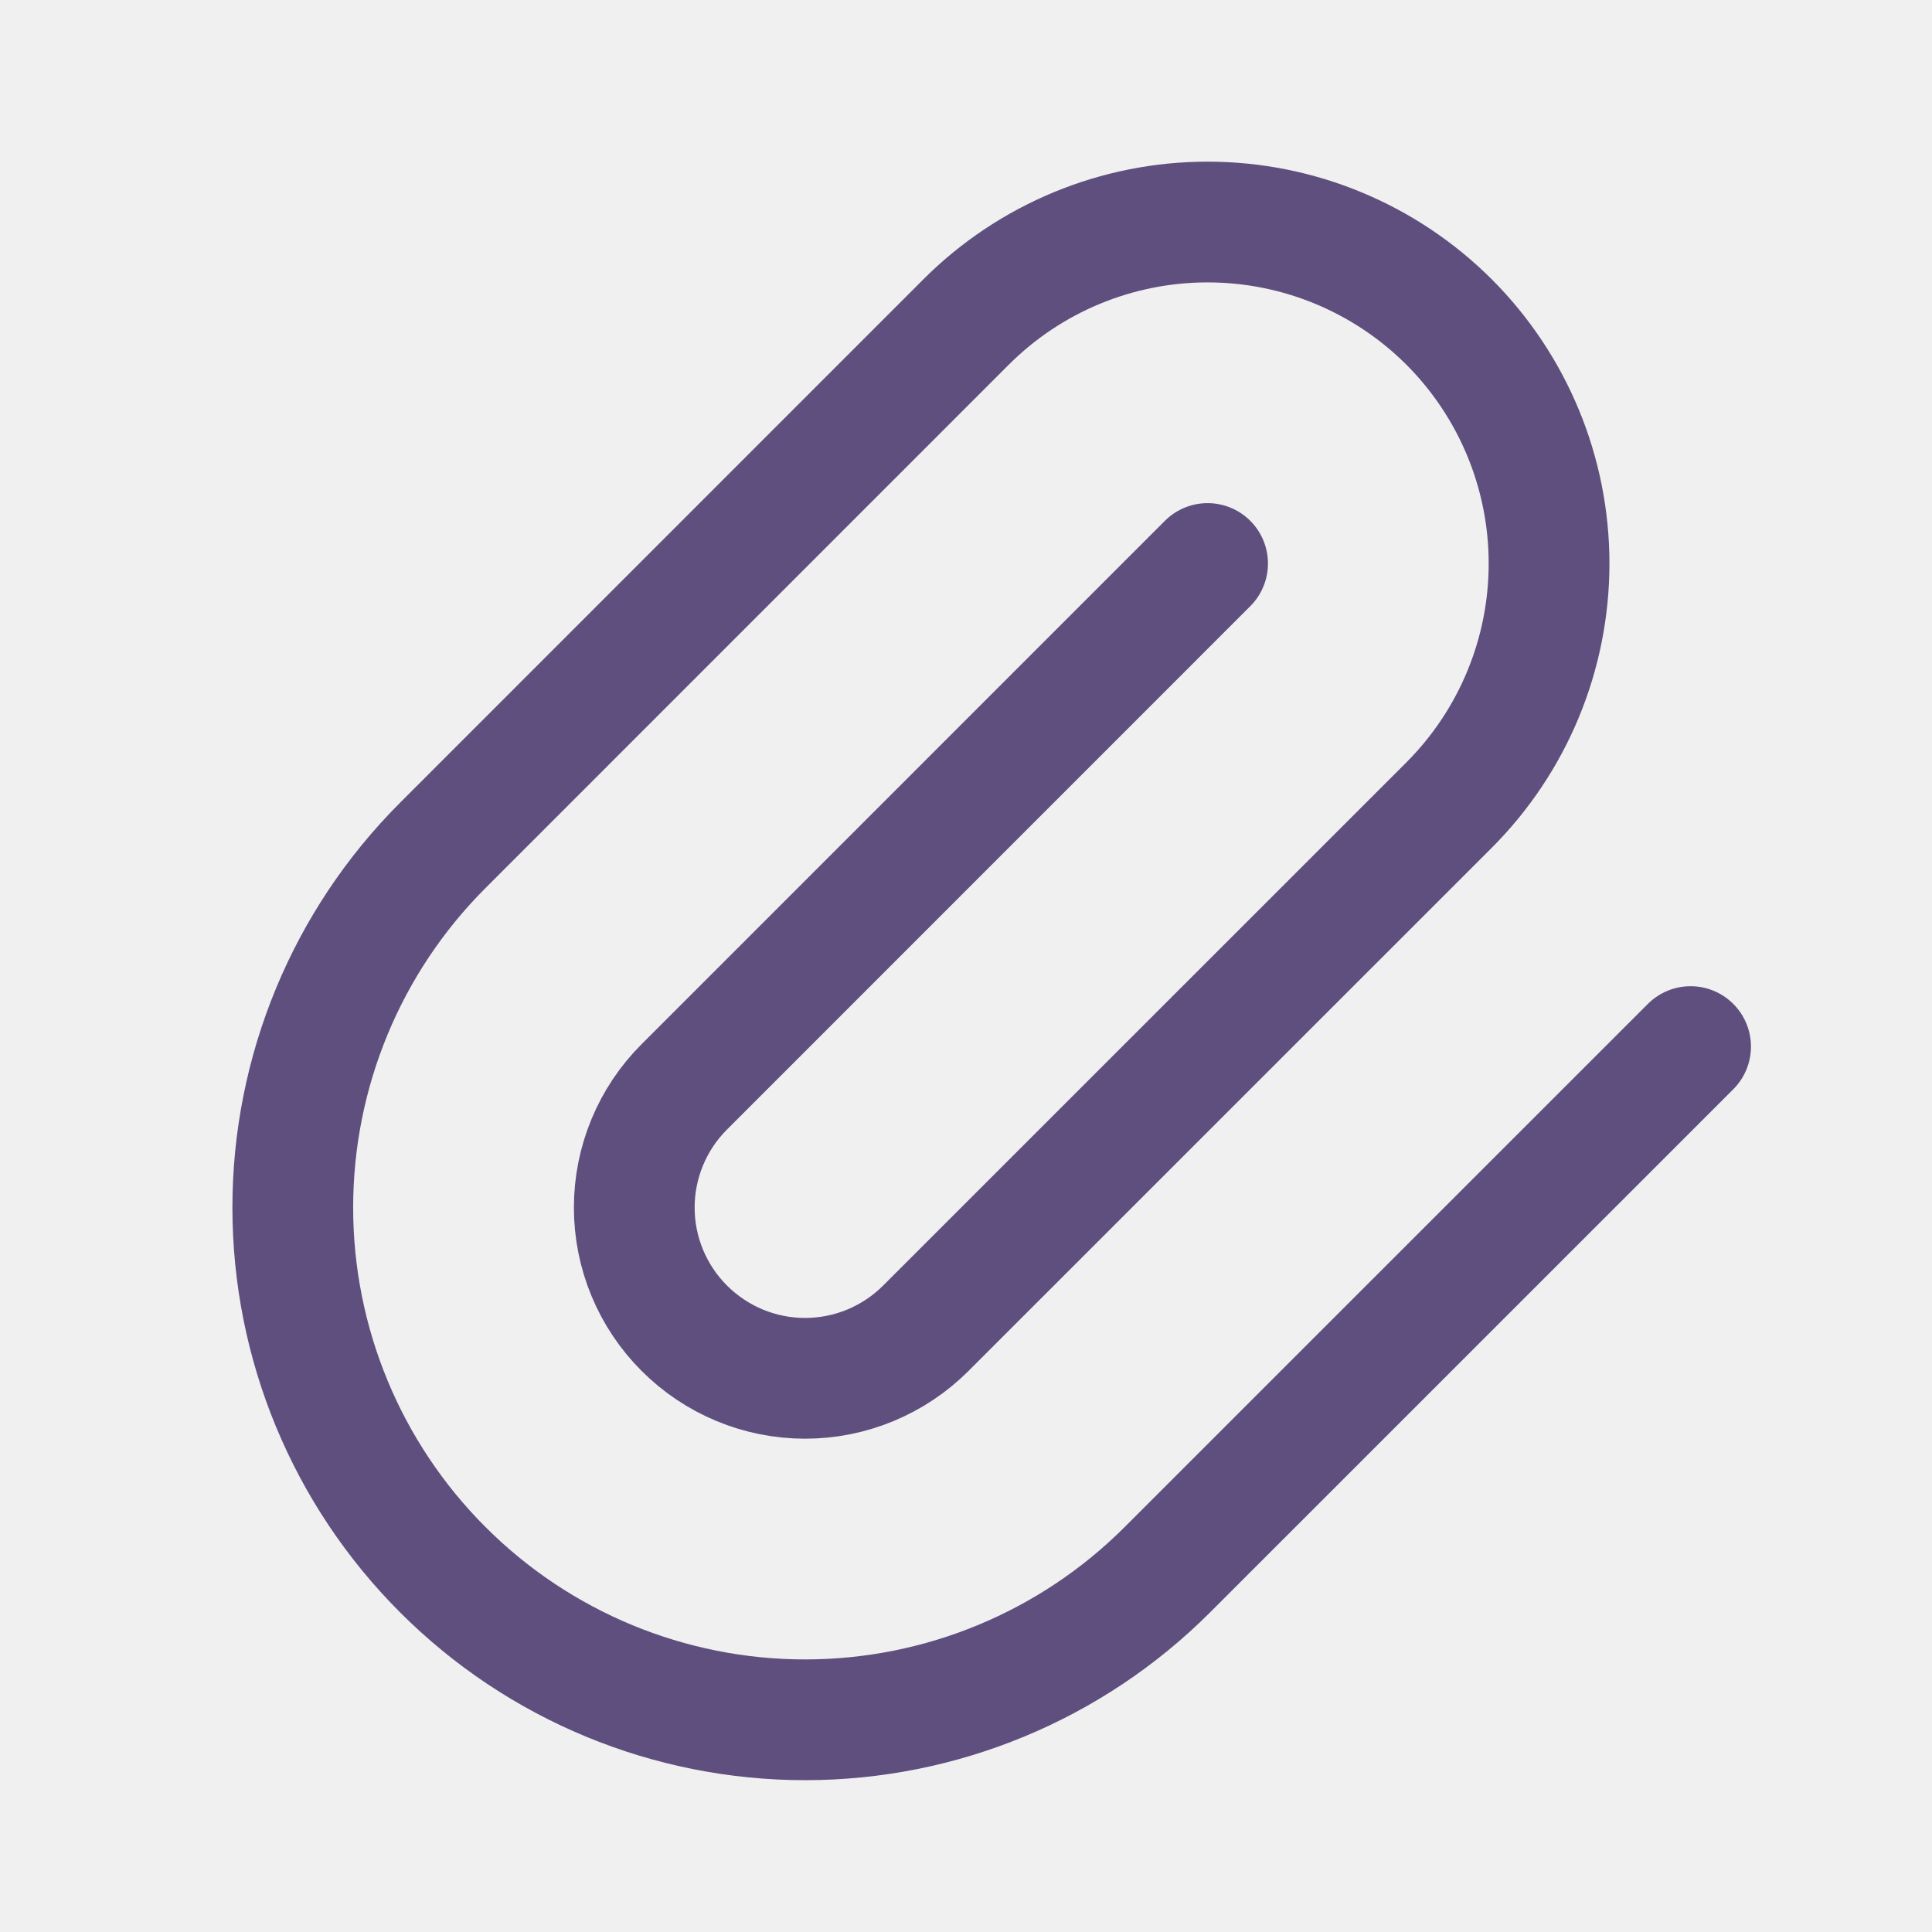
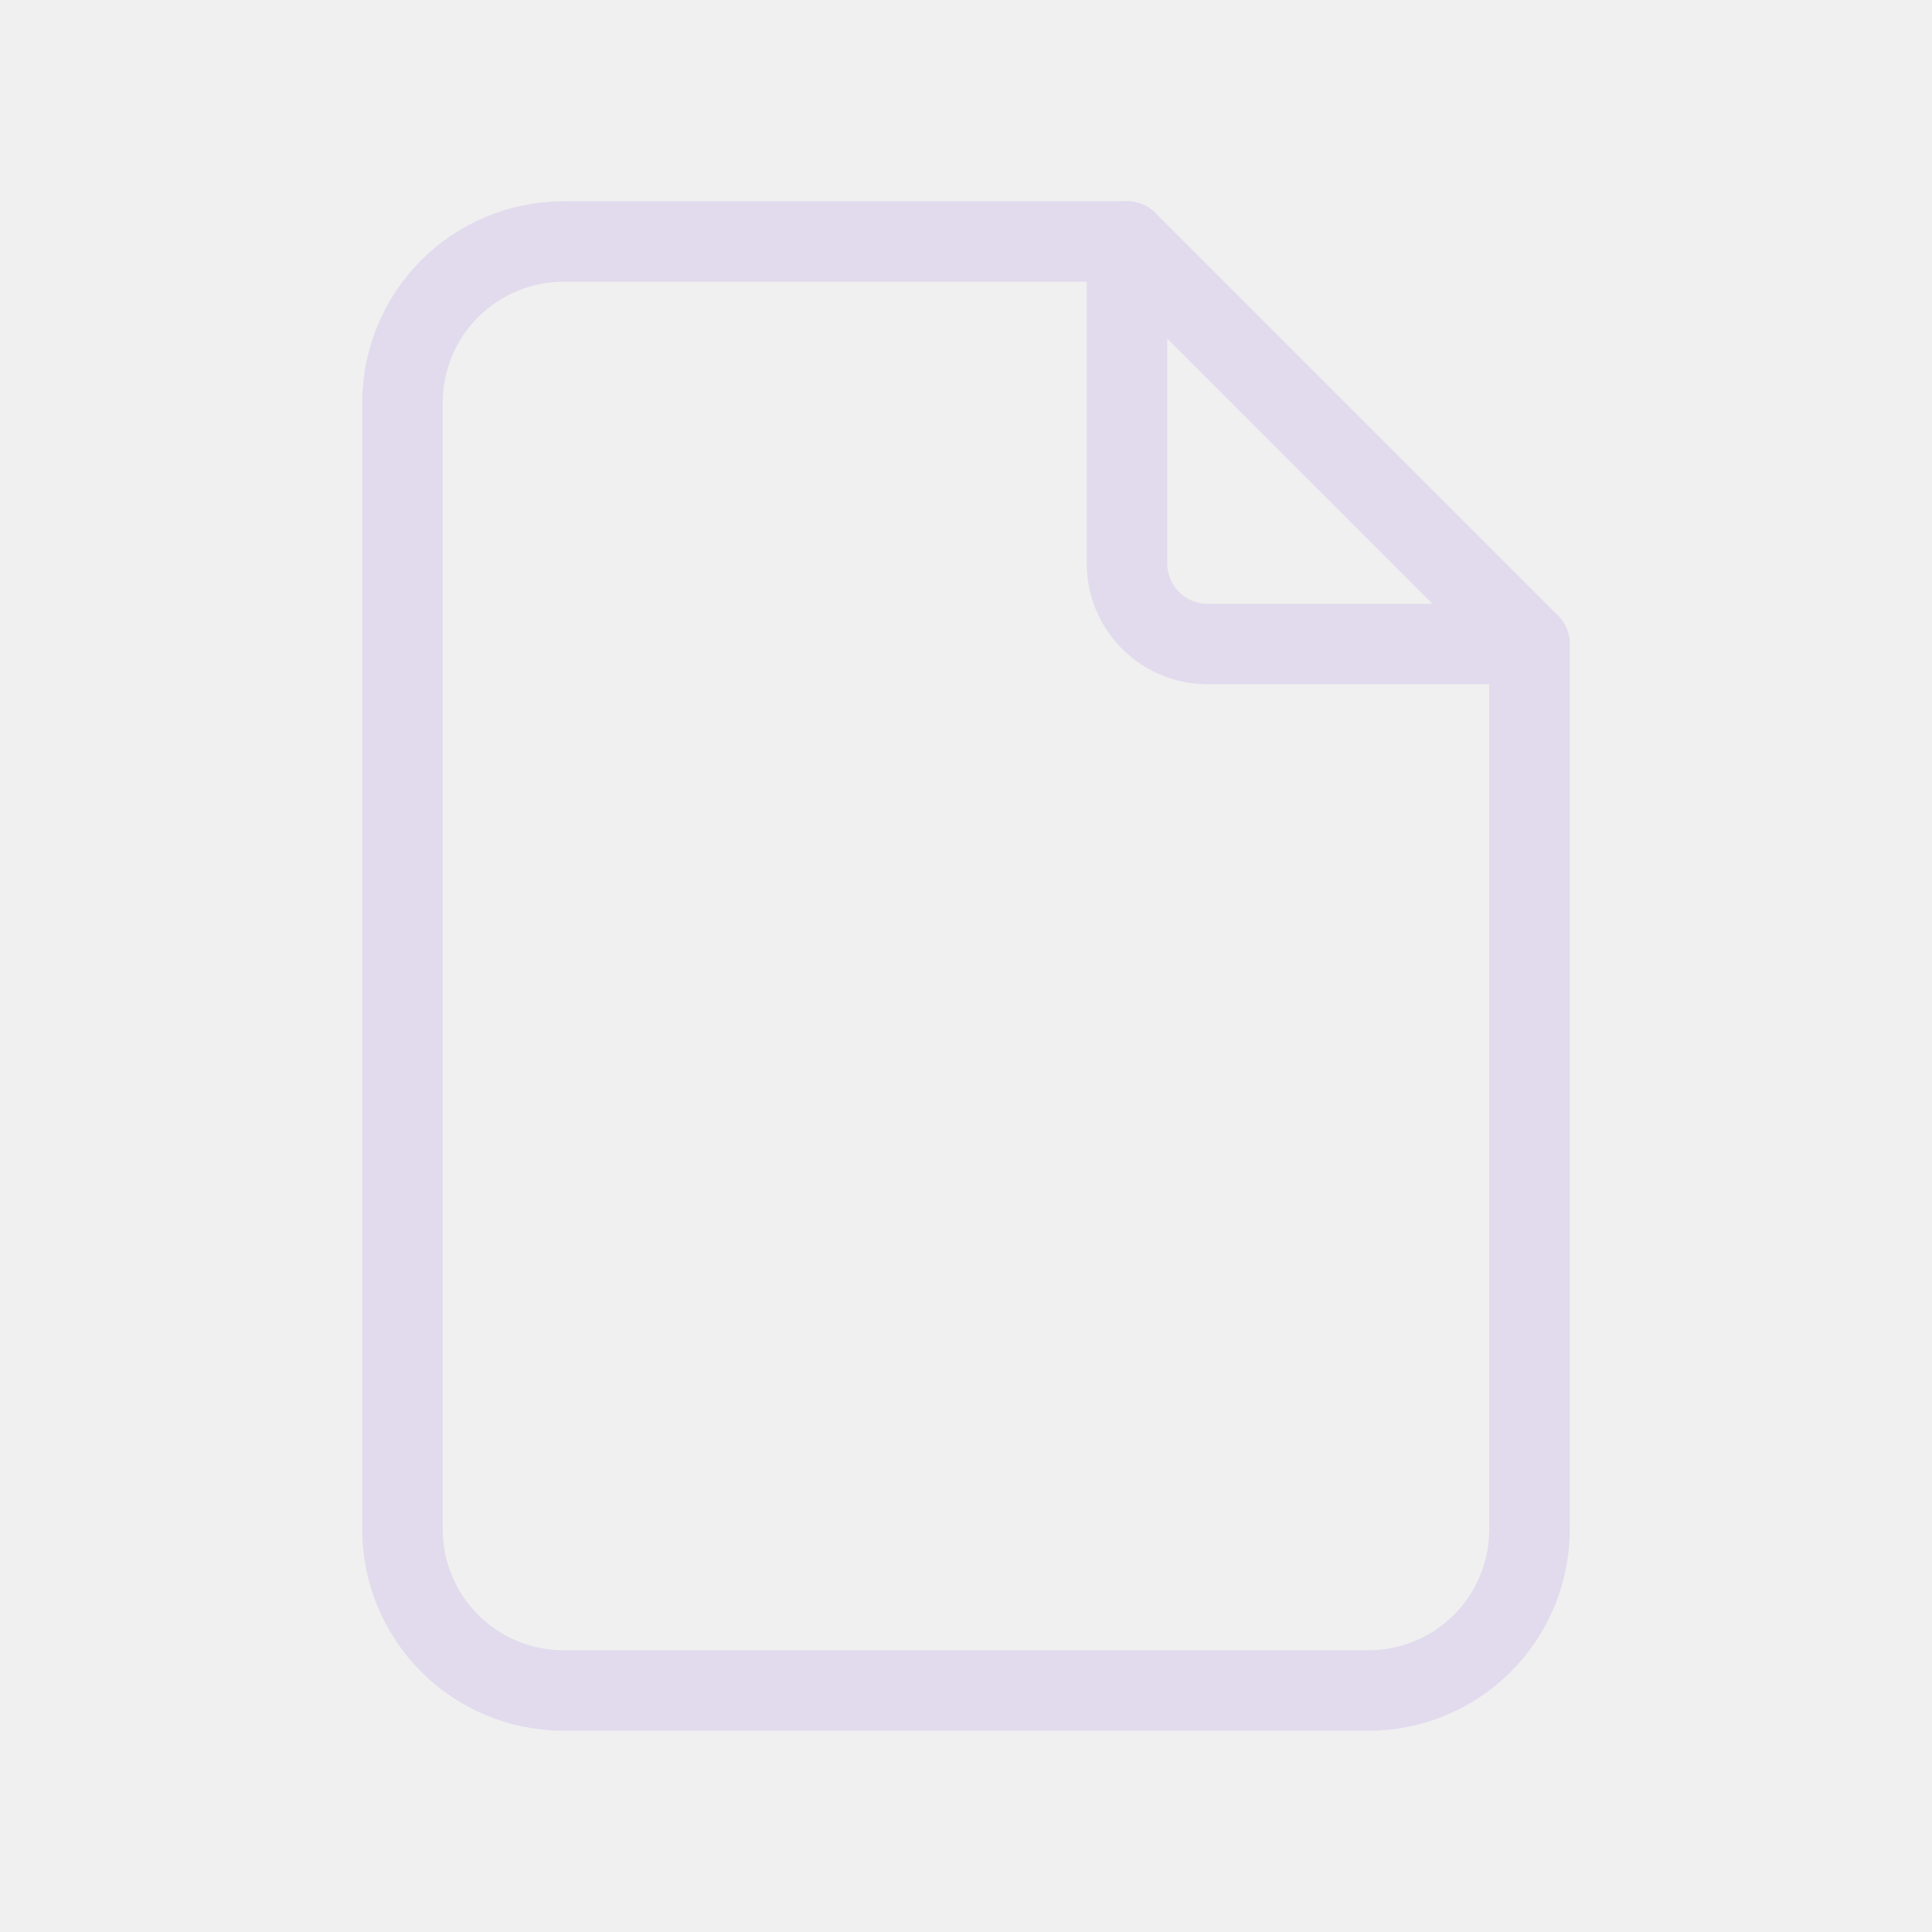
<svg xmlns="http://www.w3.org/2000/svg" width="24" height="24" viewBox="0 0 24 24" fill="none">
-   <g clip-path="url(#clip0_8507_26026)">
-     <path d="M15.001 7L8.501 13.501C8.103 13.898 7.879 14.438 7.879 15.001C7.879 15.563 8.103 16.103 8.501 16.5C8.899 16.898 9.438 17.122 10.001 17.122C10.563 17.122 11.103 16.898 11.501 16.5L18.001 10.001C18.796 9.205 19.243 8.126 19.243 7C19.243 5.875 18.796 4.796 18.001 4C17.205 3.205 16.126 2.758 15.001 2.758C13.876 2.758 12.796 3.205 12.001 4L5.501 10.501C4.307 11.694 3.637 13.313 3.637 15.001C3.637 16.688 4.307 18.307 5.501 19.5C6.694 20.694 8.313 21.364 10.001 21.364C11.688 21.364 13.307 20.694 14.501 19.5L21.001 13.001" stroke="#5F4F7F" stroke-width="1.5" stroke-linecap="round" stroke-linejoin="round" />
+   <g clip-path="url(#clip0_8209_61336)">
+     <path d="M14 3V7C14 7.265 14.105 7.52 14.293 7.707C14.48 7.895 14.735 8 15 8H19" stroke="#E1DBED" stroke-linecap="round" stroke-linejoin="round" />
+     <path d="M17 21H7C6.47 21 5.961 20.789 5.586 20.414C5.211 20.039 5 19.53 5 19V5C5 4.47 5.211 3.961 5.586 3.586C5.961 3.211 6.47 3 7 3H14L19 8V19C19 19.53 18.789 20.039 18.414 20.414C18.039 20.789 17.53 21 17 21Z" stroke="#E1DBED" stroke-linecap="round" stroke-linejoin="round" />
  </g>
  <defs>
-     <clipPath id="clip0_8507_26026">
+     <clipPath id="clip0_8209_61336">
      <rect width="24" height="24" fill="white" />
    </clipPath>
  </defs>
</svg>
